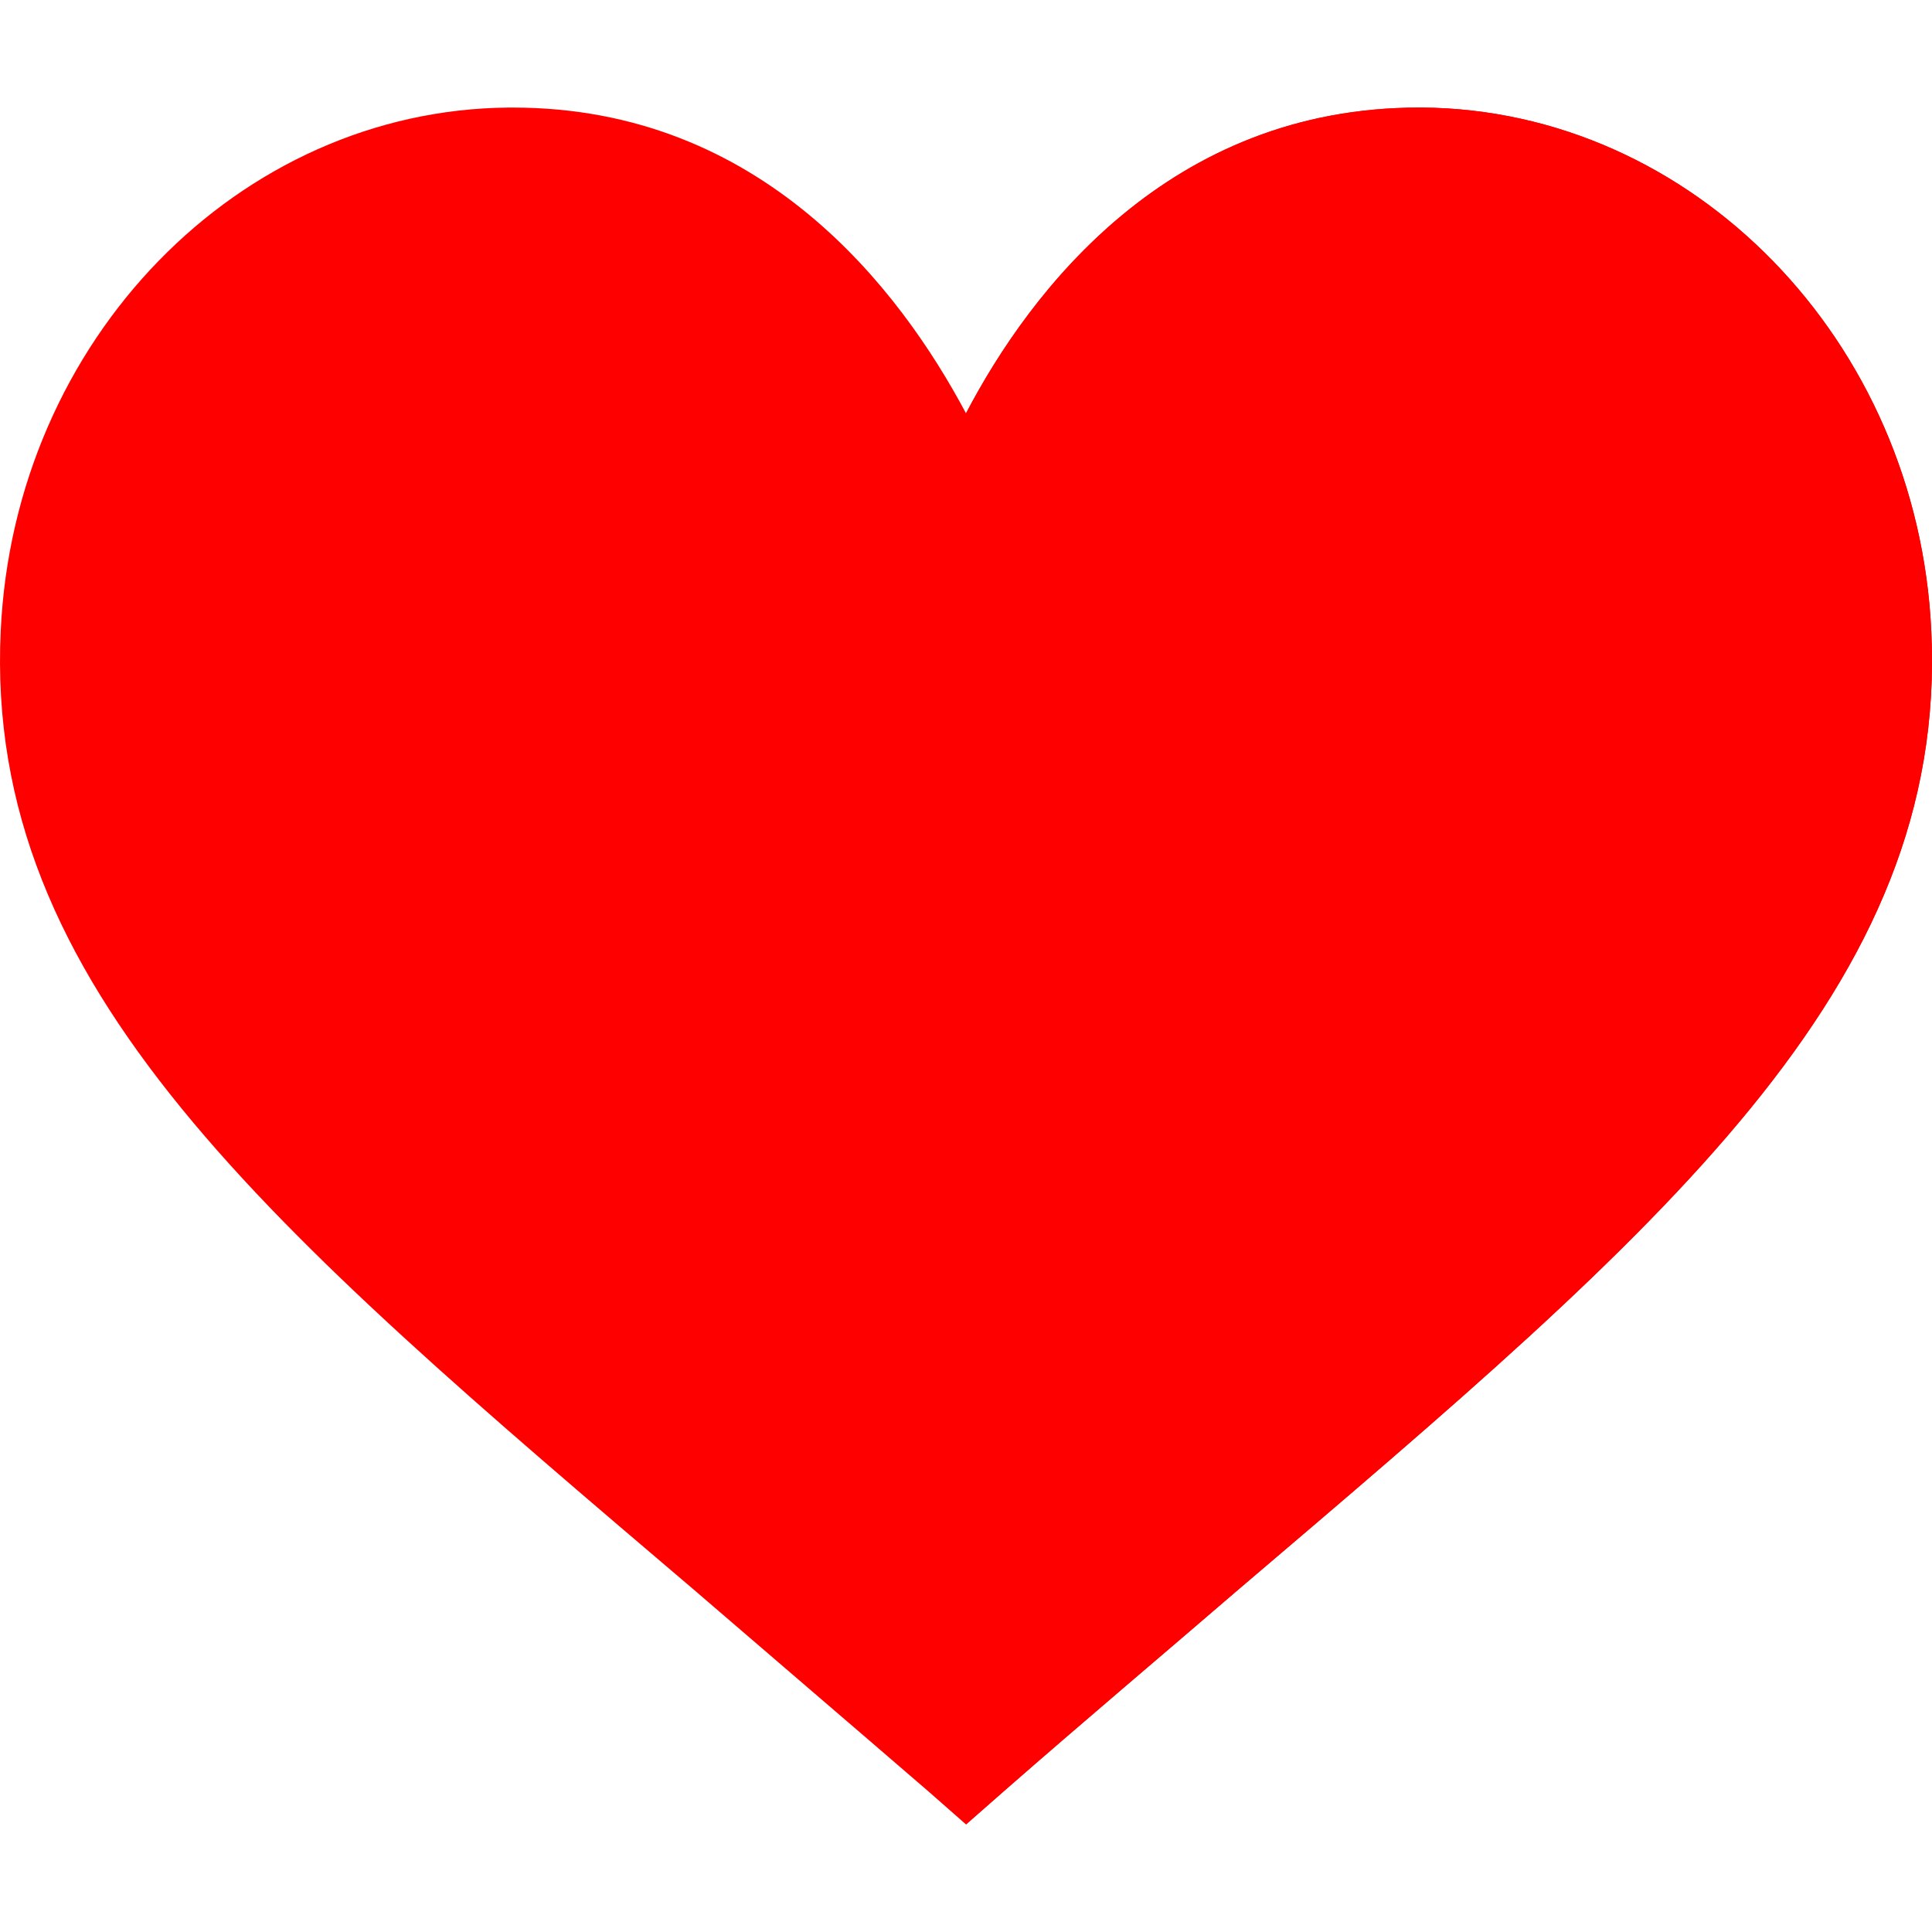
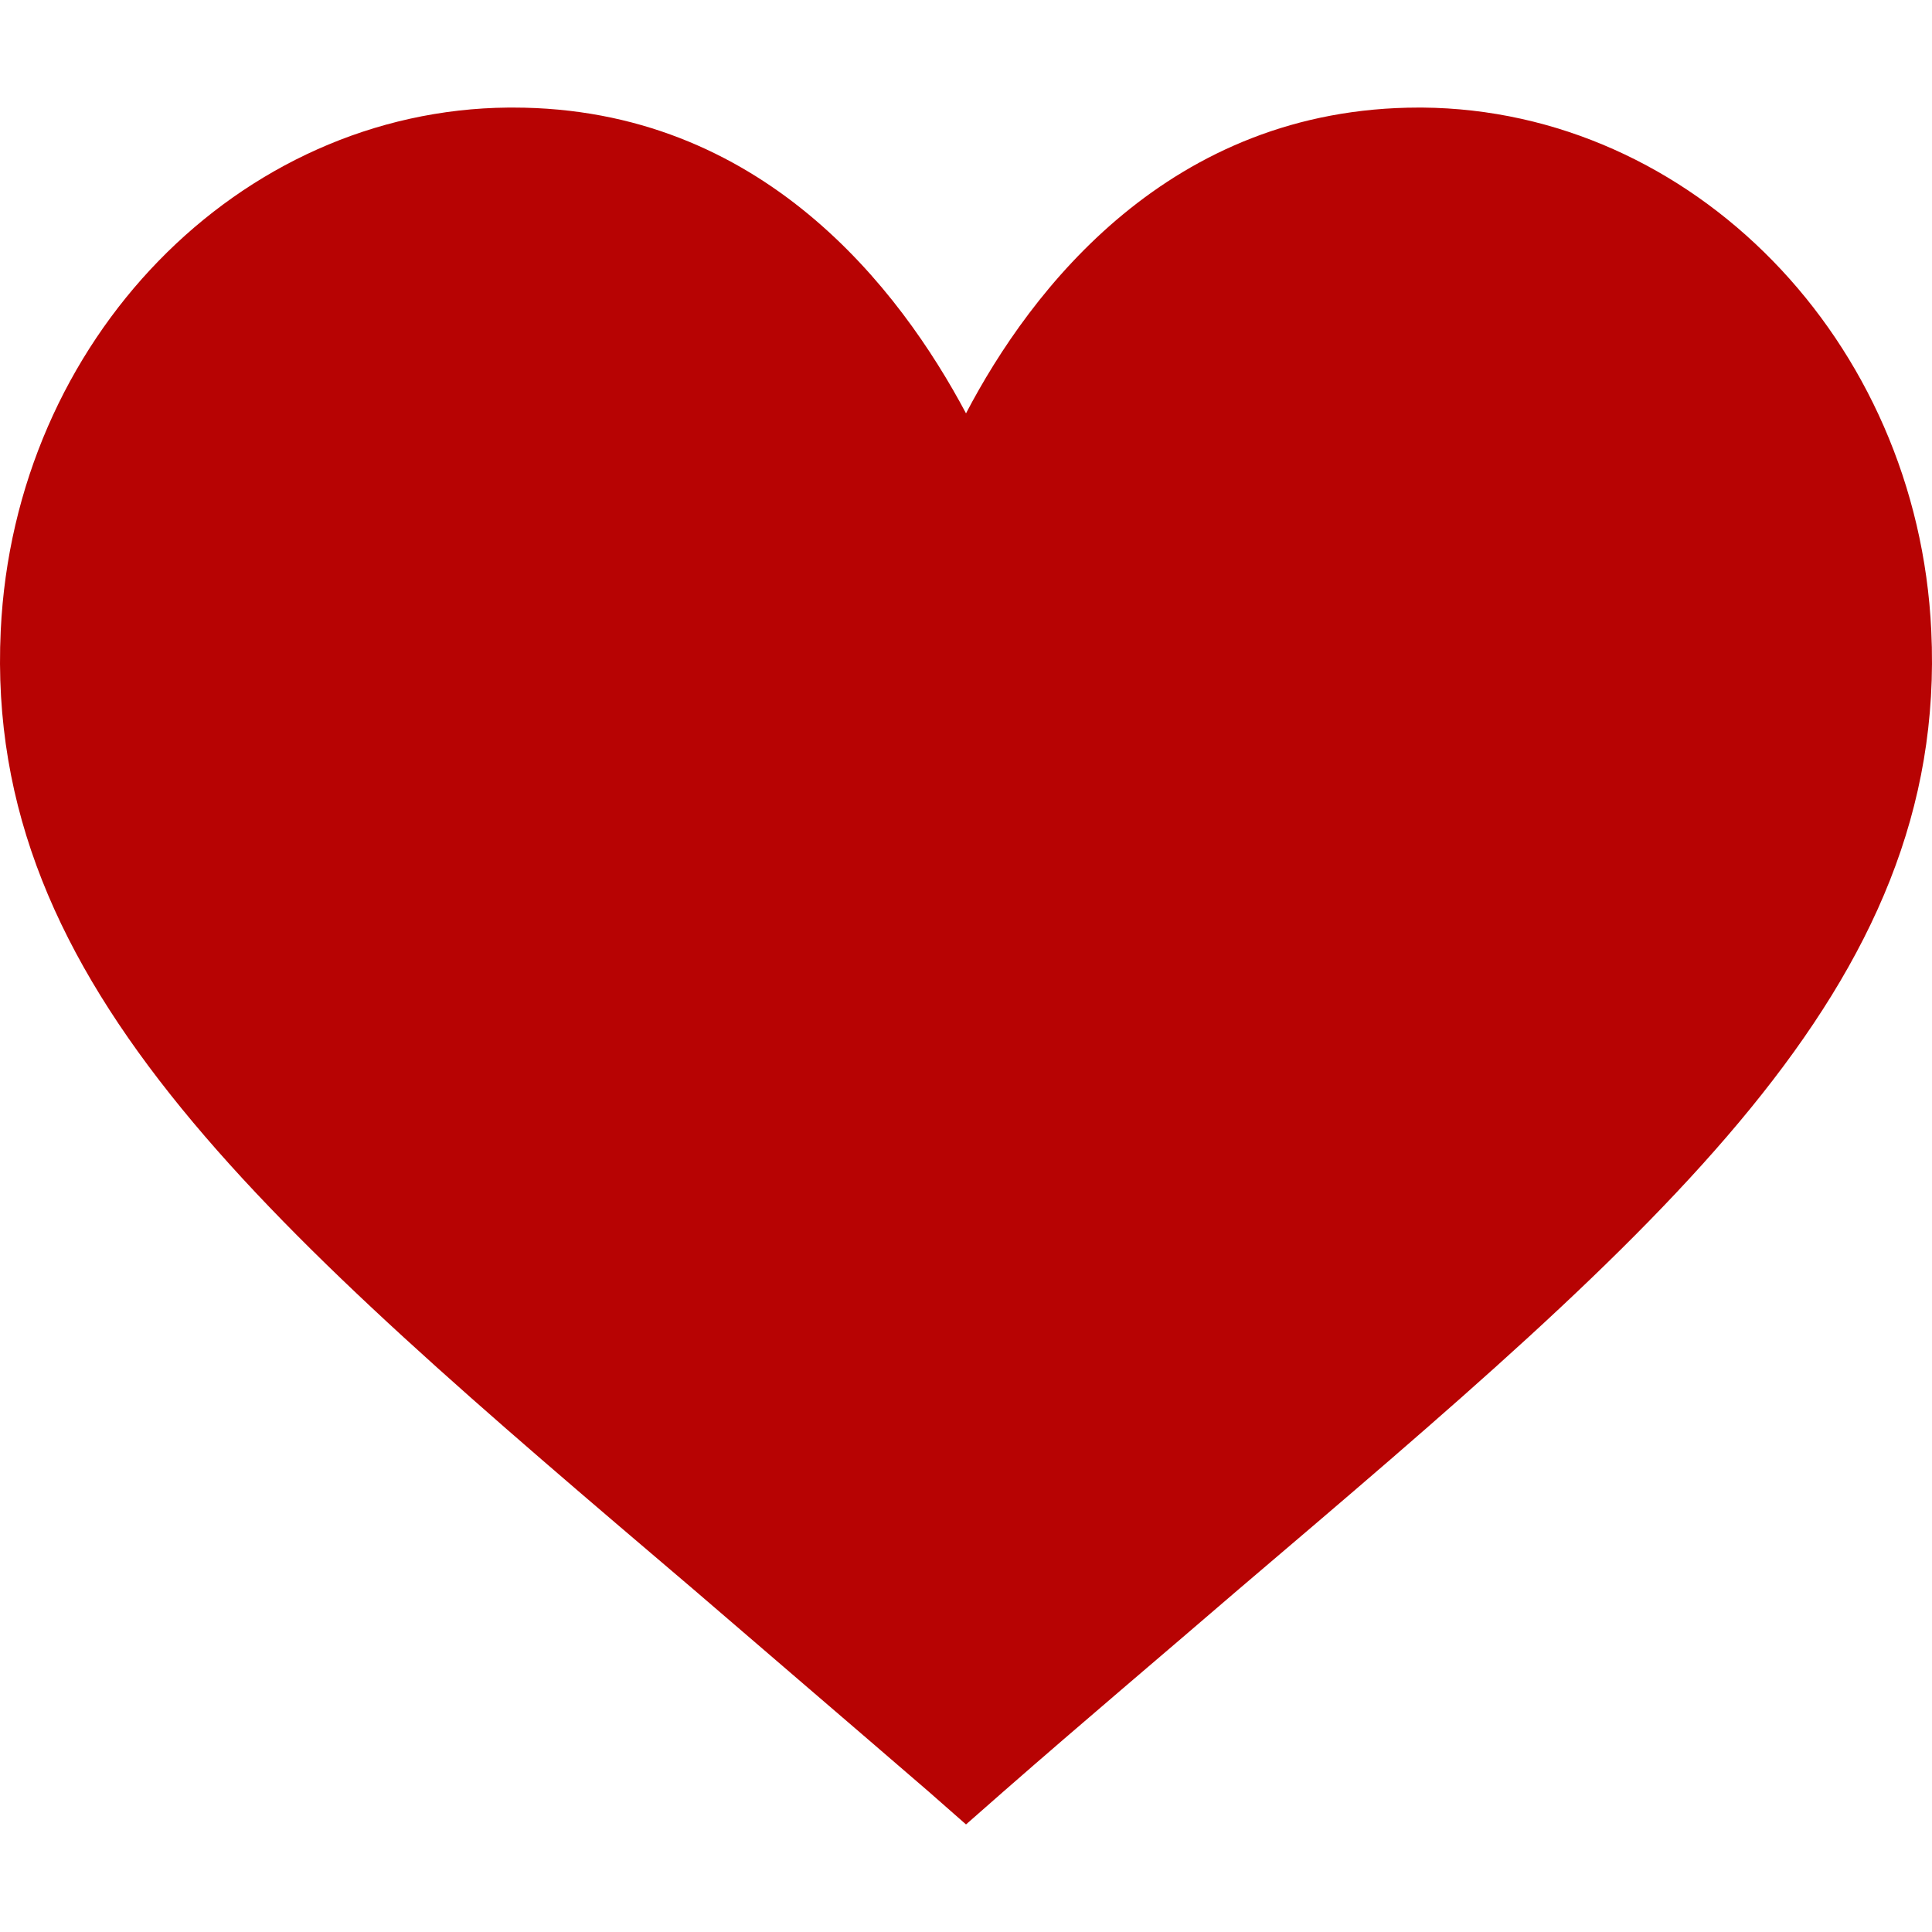
<svg xmlns="http://www.w3.org/2000/svg" version="1.1" id="Capa_1" x="0px" y="0px" viewBox="0 0 512 512" style="enable-background:new 0 0 512 512;" xml:space="preserve">
-   <path style="fill:red;" d="M376.951,28.507h-0.899c-66.027,0-102.942,48.32-120.049,81.033  c-17.408-32.714-54.022-81.033-120.049-81.033h-1.199C63.324,29.108,3.792,90.032,0.191,167.164  c-4.503,94.538,70.937,158.164,183.782,254.204c19.509,16.807,40.218,34.515,62.126,53.423l9.905,8.703l9.905-8.703  c21.608-18.908,42.617-36.616,62.126-53.423c112.844-96.04,188.278-159.666,183.775-254.204  C508.206,90.031,448.381,29.107,376.951,28.507z" />
-   <path style="fill: red;" d="M511.808,167.164c4.503,94.538-70.93,158.164-183.775,254.204  c-19.509,16.807-40.518,34.515-62.126,53.423l-9.905,8.703V109.54c17.107-32.714,54.022-81.033,120.049-81.033h0.899  C448.381,29.107,508.206,90.031,511.808,167.164z" />
+   <path style="fill:#b70303;" d="M376.951,28.507h-0.899c-66.027,0-102.942,48.32-120.049,81.033  c-17.408-32.714-54.022-81.033-120.049-81.033h-1.199C63.324,29.108,3.792,90.032,0.191,167.164  c-4.503,94.538,70.937,158.164,183.782,254.204c19.509,16.807,40.218,34.515,62.126,53.423l9.905,8.703l9.905-8.703  c21.608-18.908,42.617-36.616,62.126-53.423c112.844-96.04,188.278-159.666,183.775-254.204  C508.206,90.031,448.381,29.107,376.951,28.507z" />
  <g>
</g>
  <g>
</g>
  <g>
</g>
  <g>
</g>
  <g>
</g>
  <g>
</g>
  <g>
</g>
  <g>
</g>
  <g>
</g>
  <g>
</g>
  <g>
</g>
  <g>
</g>
  <g>
</g>
  <g>
</g>
  <g>
</g>
</svg>
